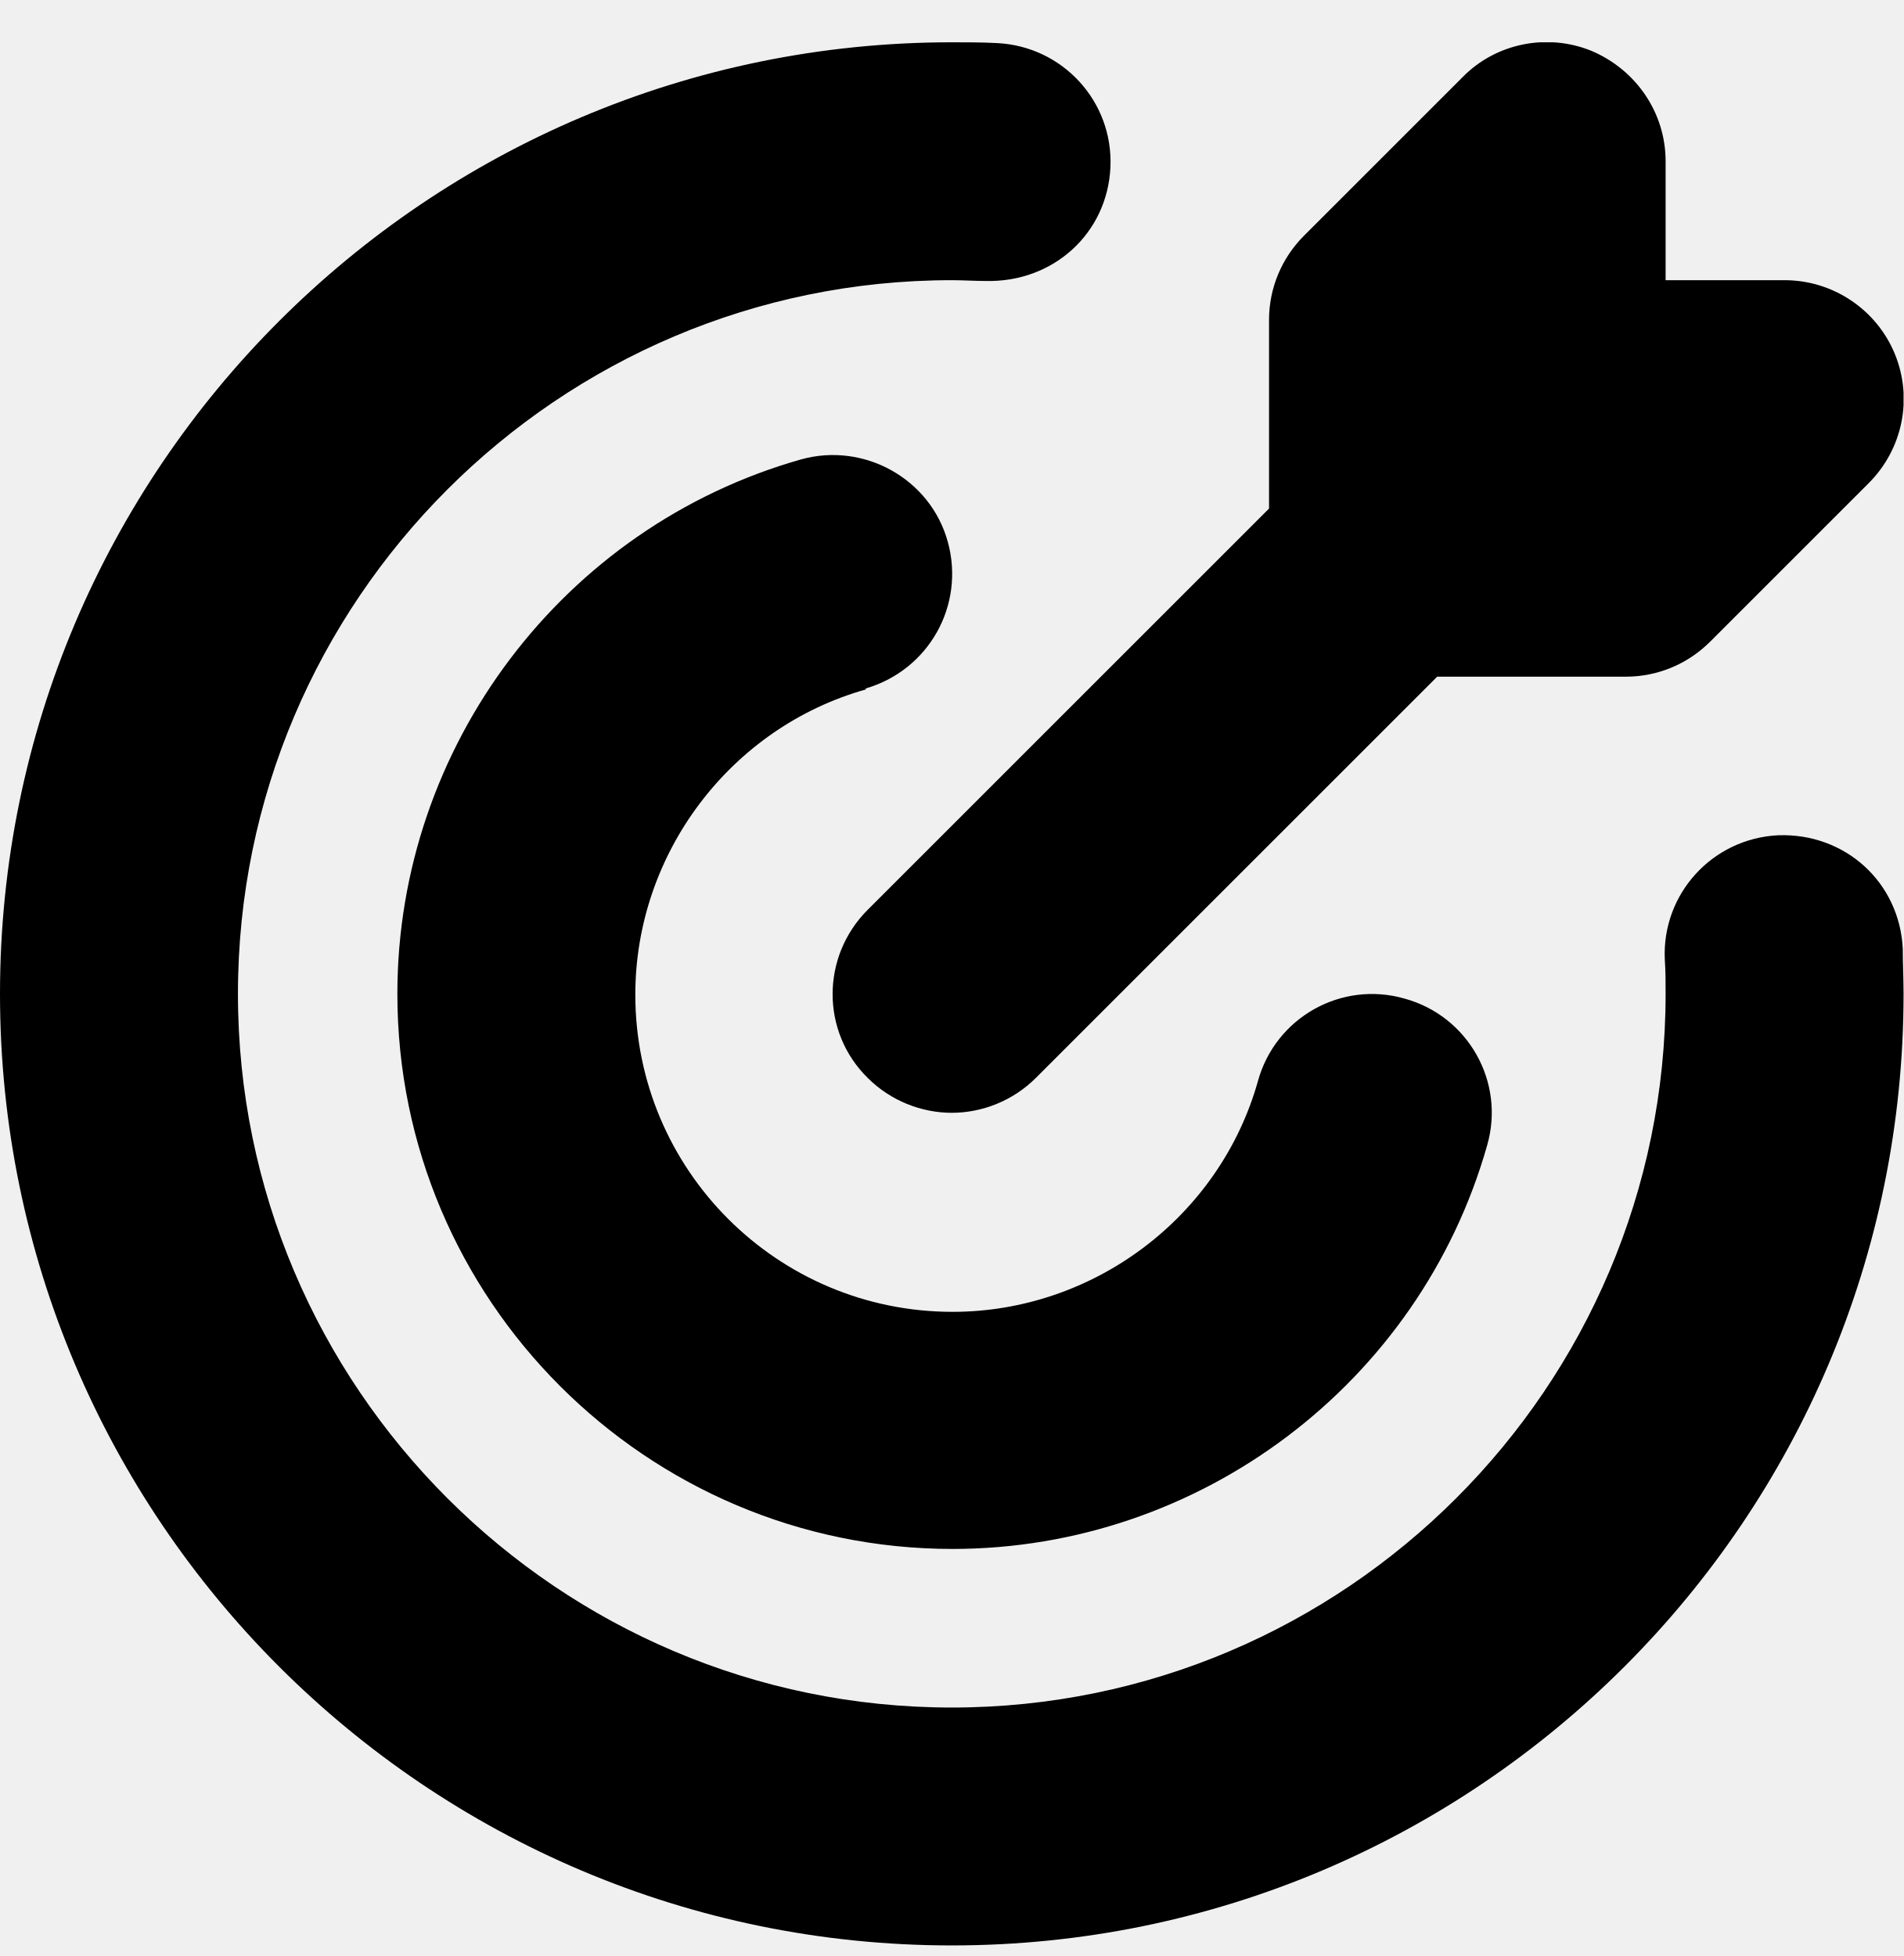
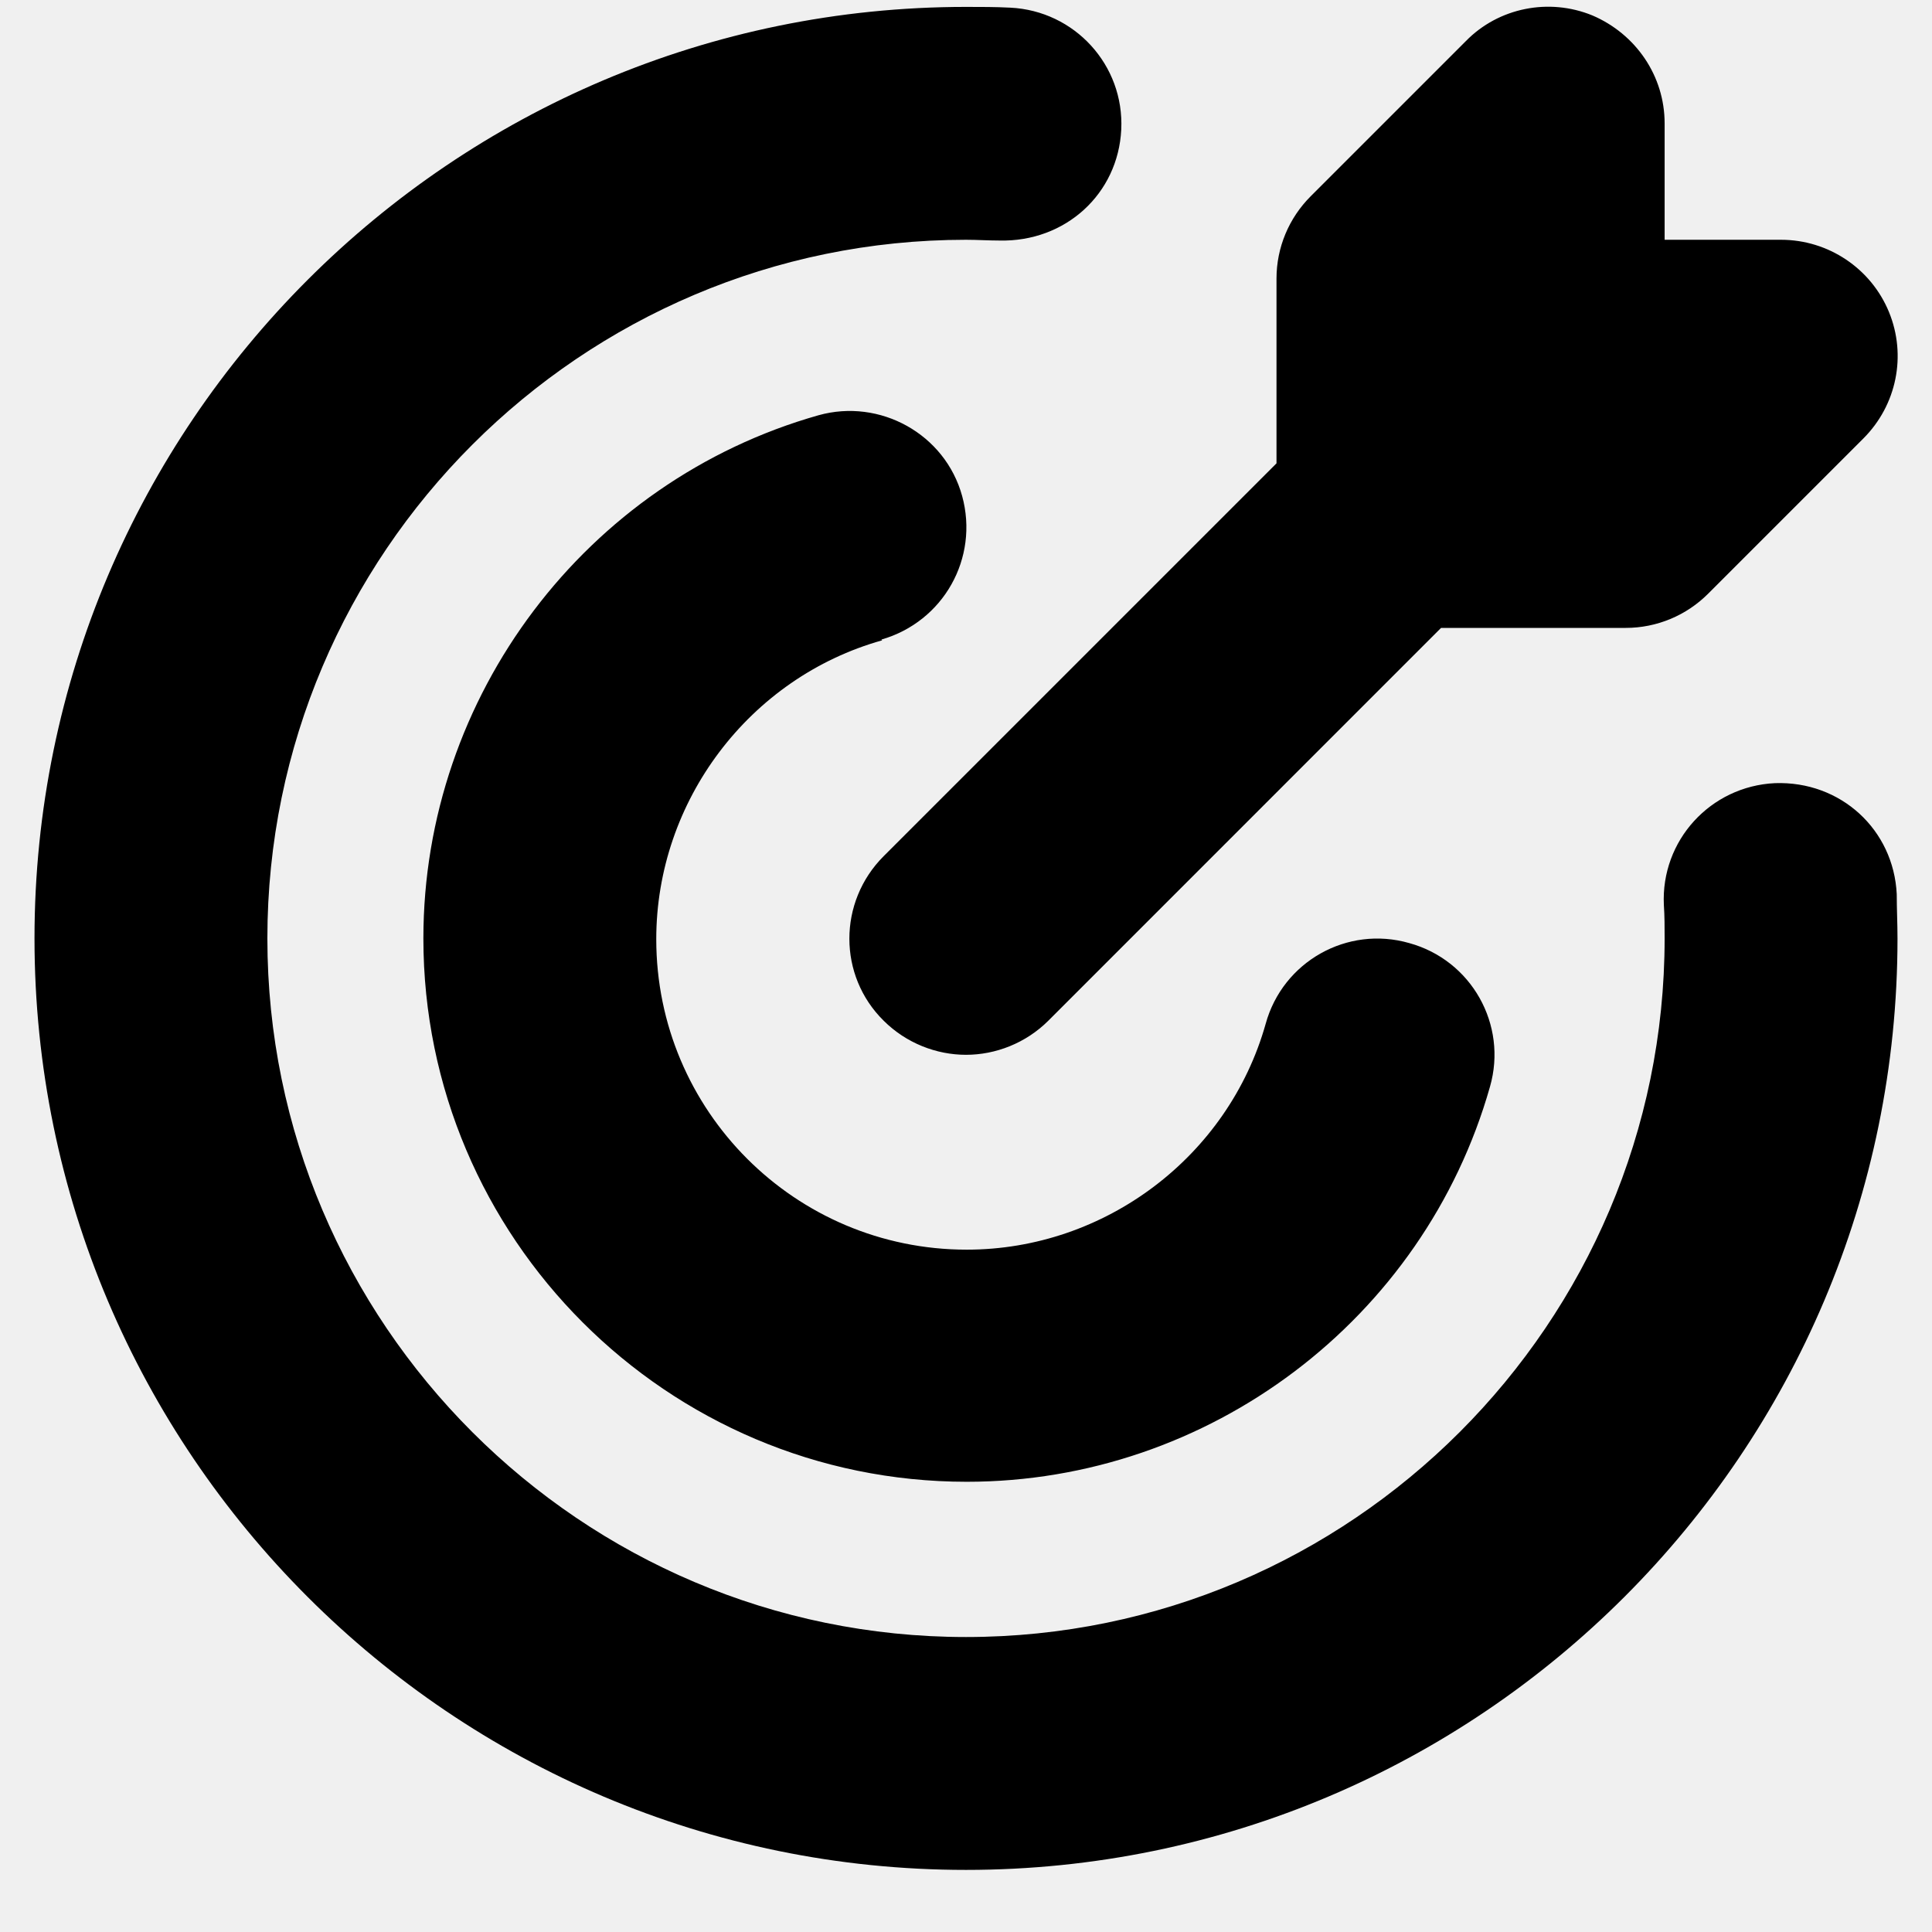
- <svg xmlns="http://www.w3.org/2000/svg" width="36" height="37" viewBox="0 0 36 37" fill="none">
-   <g clip-path="url(#clip0_1276_5681)">
-     <path d="M36 18.8C36 28.73 27.93 36.8 18 36.8C8.07 36.8 0 28.73 0 18.8C0 8.87 8.07 0.8 18 0.8C18.285 0.8 18.57 0.8 18.855 0.815C20.1 0.875 21.06 1.925 21 3.17C20.94 4.415 19.92 5.345 18.645 5.315C18.435 5.315 18.21 5.3 18 5.3C10.56 5.3 4.5 11.36 4.5 18.8C4.5 26.24 10.56 32.3 18 32.3C25.44 32.3 31.5 26.24 31.5 18.8C31.5 18.59 31.5 18.365 31.485 18.155C31.425 16.91 32.385 15.86 33.63 15.8C34.905 15.755 35.925 16.7 35.985 17.945C35.985 18.23 36 18.515 36 18.8ZM16.365 13.025C17.565 12.68 18.255 11.45 17.925 10.25C17.595 9.05 16.335 8.36 15.15 8.69C10.65 9.965 7.515 14.12 7.515 18.8C7.515 24.59 12.225 29.3 18.015 29.3C22.695 29.3 26.85 26.165 28.125 21.665C28.47 20.465 27.765 19.22 26.565 18.89C25.365 18.545 24.12 19.25 23.79 20.45C23.07 23.015 20.685 24.815 18.015 24.815C14.7 24.815 12.015 22.13 12.015 18.815C12.015 16.145 13.815 13.76 16.38 13.04L16.365 13.025ZM16.41 17.21C15.525 18.095 15.525 19.52 16.41 20.39C16.845 20.825 17.43 21.05 18 21.05C18.57 21.05 19.155 20.825 19.59 20.39L27.18 12.8H30.75C31.35 12.8 31.92 12.56 32.34 12.14L35.34 9.14C35.985 8.495 36.18 7.535 35.835 6.695C35.49 5.855 34.665 5.3 33.75 5.3H31.5V3.05C31.5 2.135 30.945 1.325 30.105 0.965C29.265 0.62 28.29 0.815 27.66 1.46L24.66 4.46C24.24 4.88 24 5.45 24 6.05V9.62L16.41 17.21Z" fill="black" />
+ <svg xmlns="http://www.w3.org/2000/svg" width="28" height="28" viewBox="0 0 28 28" fill="none">
+   <g clip-path="url(#clip0_1417_1405)">
+     <path d="M27.5 13.6C27.5 21.047 21.448 27.1 14 27.1C6.553 27.1 0.5 21.047 0.5 13.6C0.5 6.152 6.553 0.1 14 0.1C14.214 0.1 14.428 0.1 14.641 0.111C15.575 0.156 16.295 0.944 16.25 1.877C16.205 2.811 15.44 3.509 14.484 3.486C14.326 3.486 14.158 3.475 14 3.475C8.42 3.475 3.875 8.02 3.875 13.6C3.875 19.18 8.42 23.725 14 23.725C19.58 23.725 24.125 19.18 24.125 13.6C24.125 13.443 24.125 13.274 24.114 13.116C24.069 12.182 24.789 11.395 25.723 11.35C26.679 11.316 27.444 12.025 27.489 12.959C27.489 13.172 27.5 13.386 27.5 13.6ZM12.774 9.269C13.674 9.01 14.191 8.088 13.944 7.188C13.696 6.287 12.751 5.77 11.863 6.018C8.488 6.974 6.136 10.09 6.136 13.6C6.136 17.942 9.669 21.475 14.011 21.475C17.521 21.475 20.637 19.124 21.594 15.749C21.852 14.849 21.324 13.915 20.424 13.668C19.524 13.409 18.59 13.938 18.343 14.838C17.802 16.761 16.014 18.111 14.011 18.111C11.525 18.111 9.511 16.098 9.511 13.611C9.511 11.609 10.861 9.82 12.785 9.28L12.774 9.269ZM12.807 12.408C12.144 13.071 12.144 14.14 12.807 14.793C13.134 15.119 13.572 15.287 14 15.287C14.428 15.287 14.866 15.119 15.193 14.793L20.885 9.1H23.562C24.012 9.1 24.44 8.92 24.755 8.605L27.005 6.355C27.489 5.871 27.635 5.151 27.376 4.521C27.117 3.891 26.499 3.475 25.812 3.475H24.125V1.788C24.125 1.101 23.709 0.494 23.079 0.224C22.449 -0.035 21.718 0.111 21.245 0.595L18.995 2.845C18.68 3.16 18.5 3.587 18.5 4.037V6.715L12.807 12.408Z" fill="black" />
  </g>
  <defs>
-     <clipPath id="clip0_1276_5681">
-       <rect width="36" height="36" fill="white" transform="translate(0 0.799805)" />
+     <clipPath id="clip0_1417_1405">
+       <rect width="27" height="27" fill="white" transform="translate(0.5 0.0998535)" />
    </clipPath>
  </defs>
</svg>
